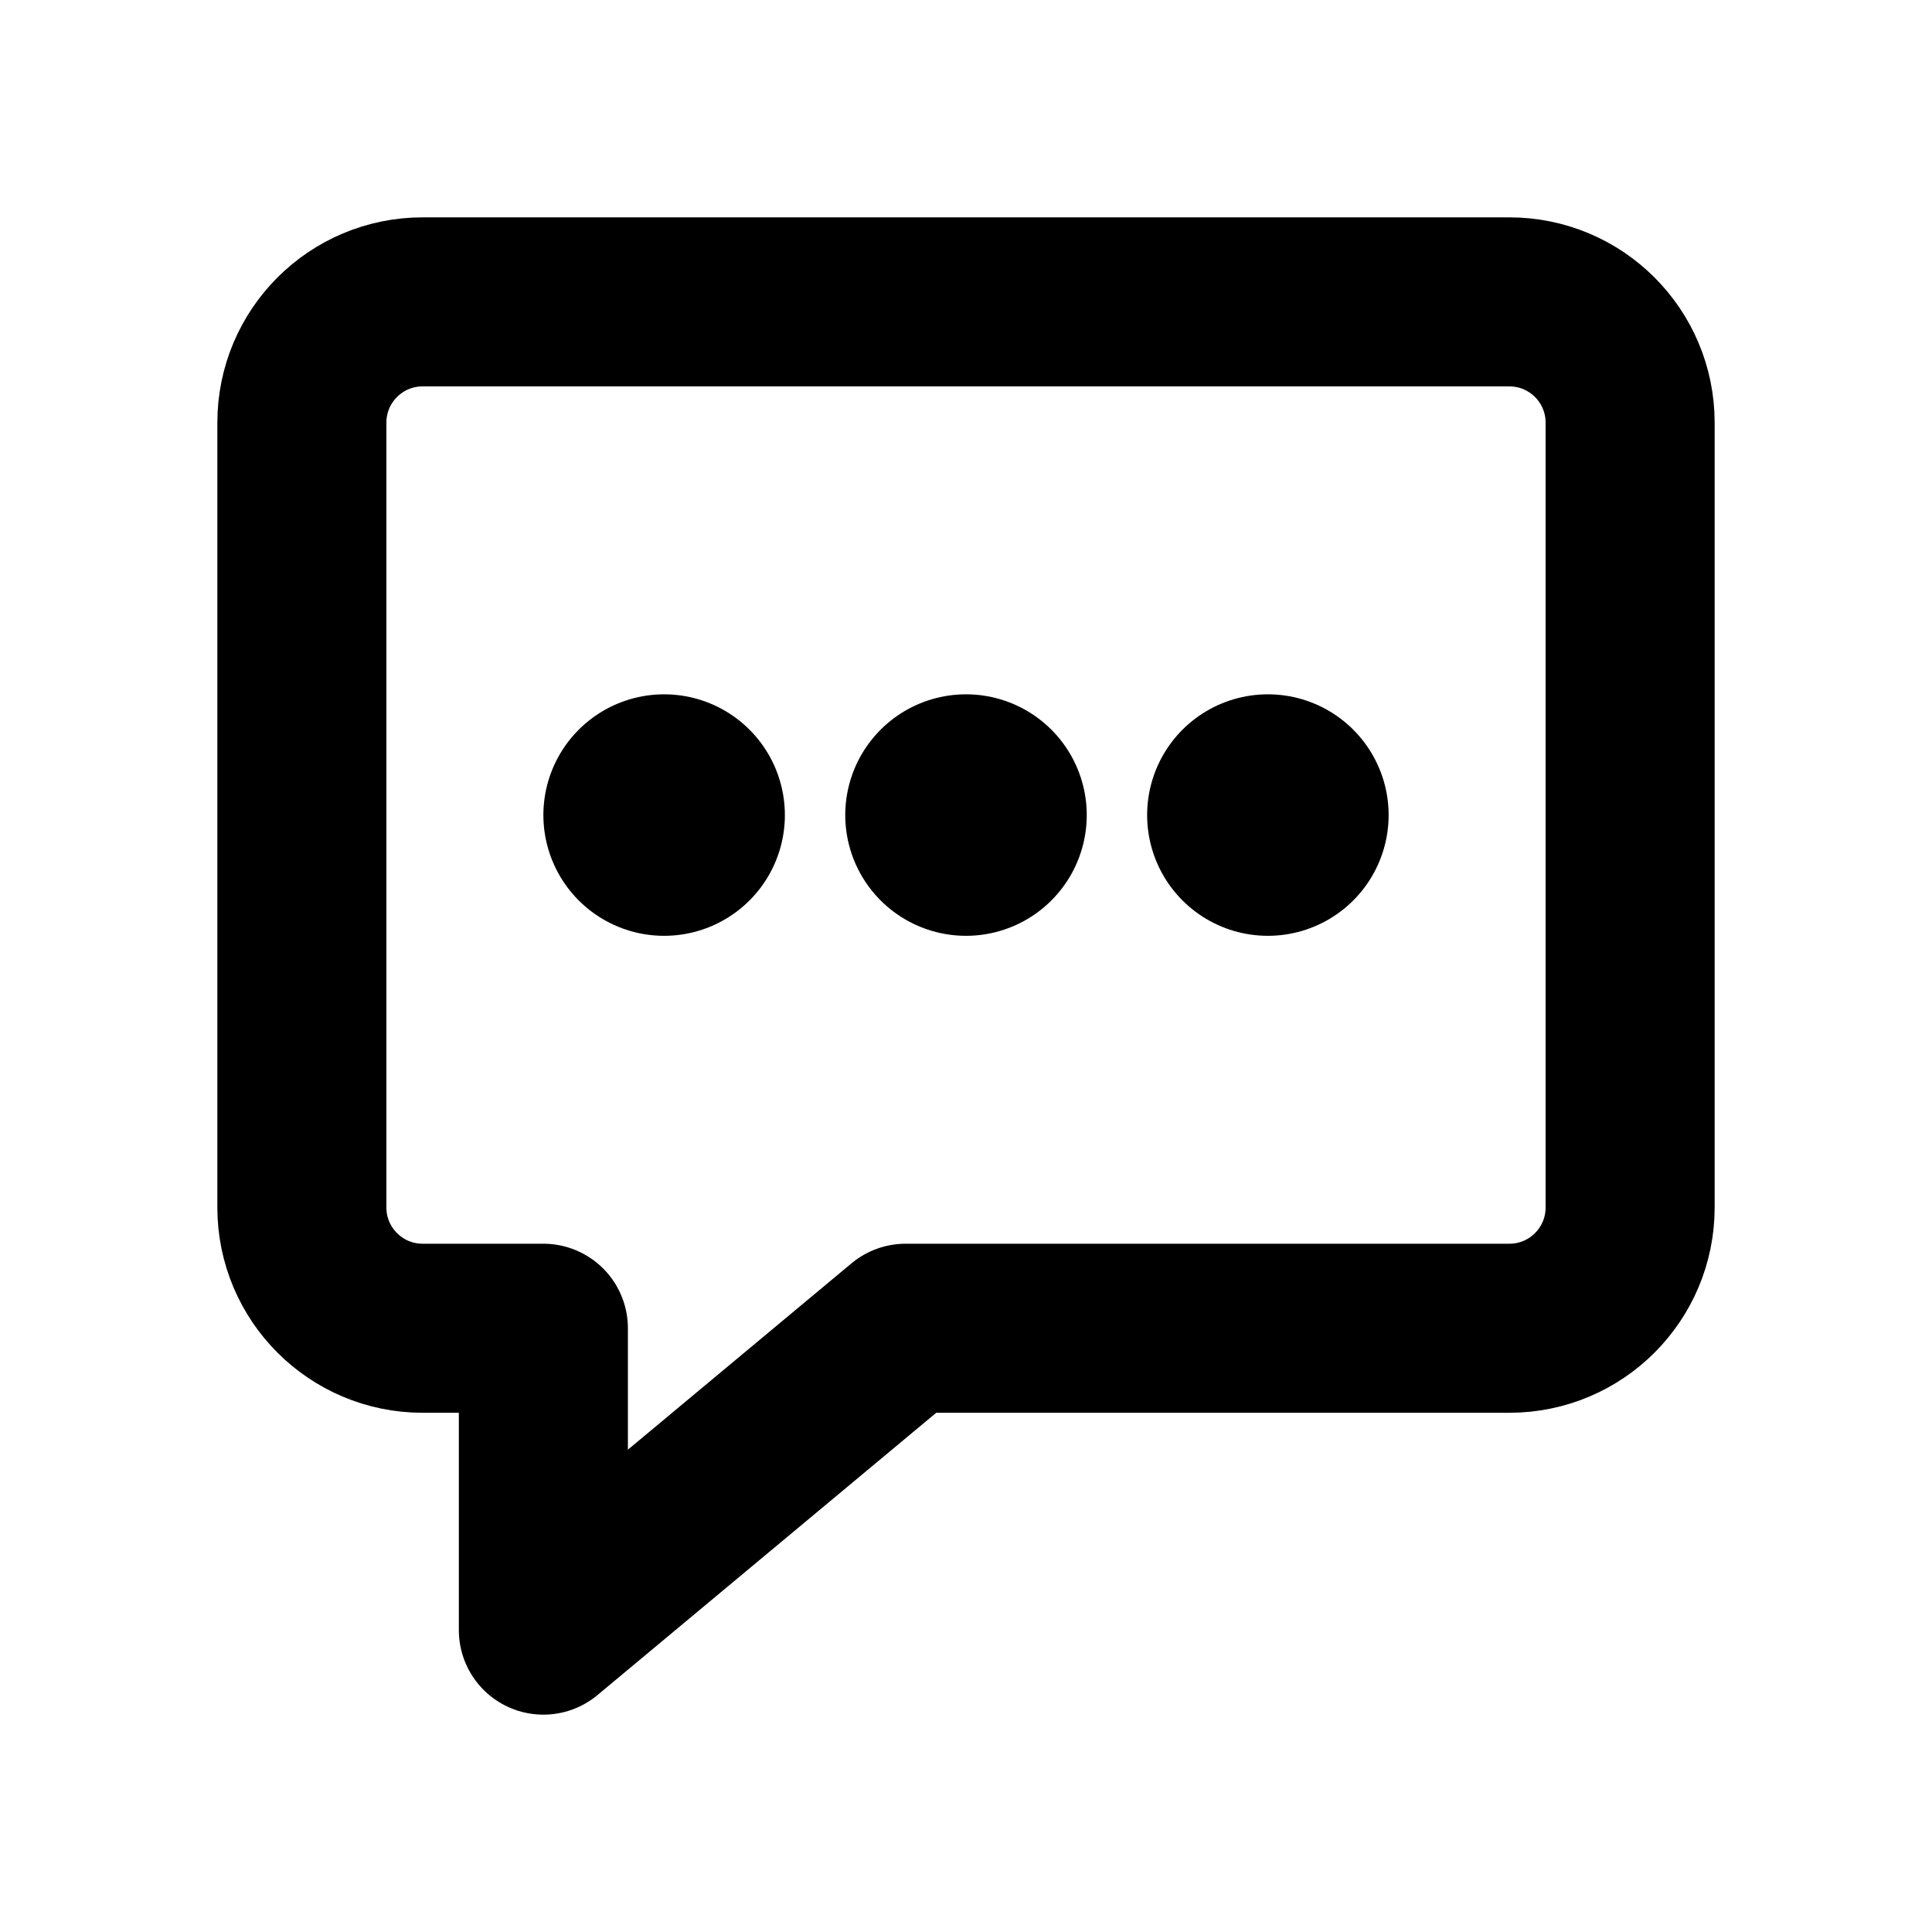
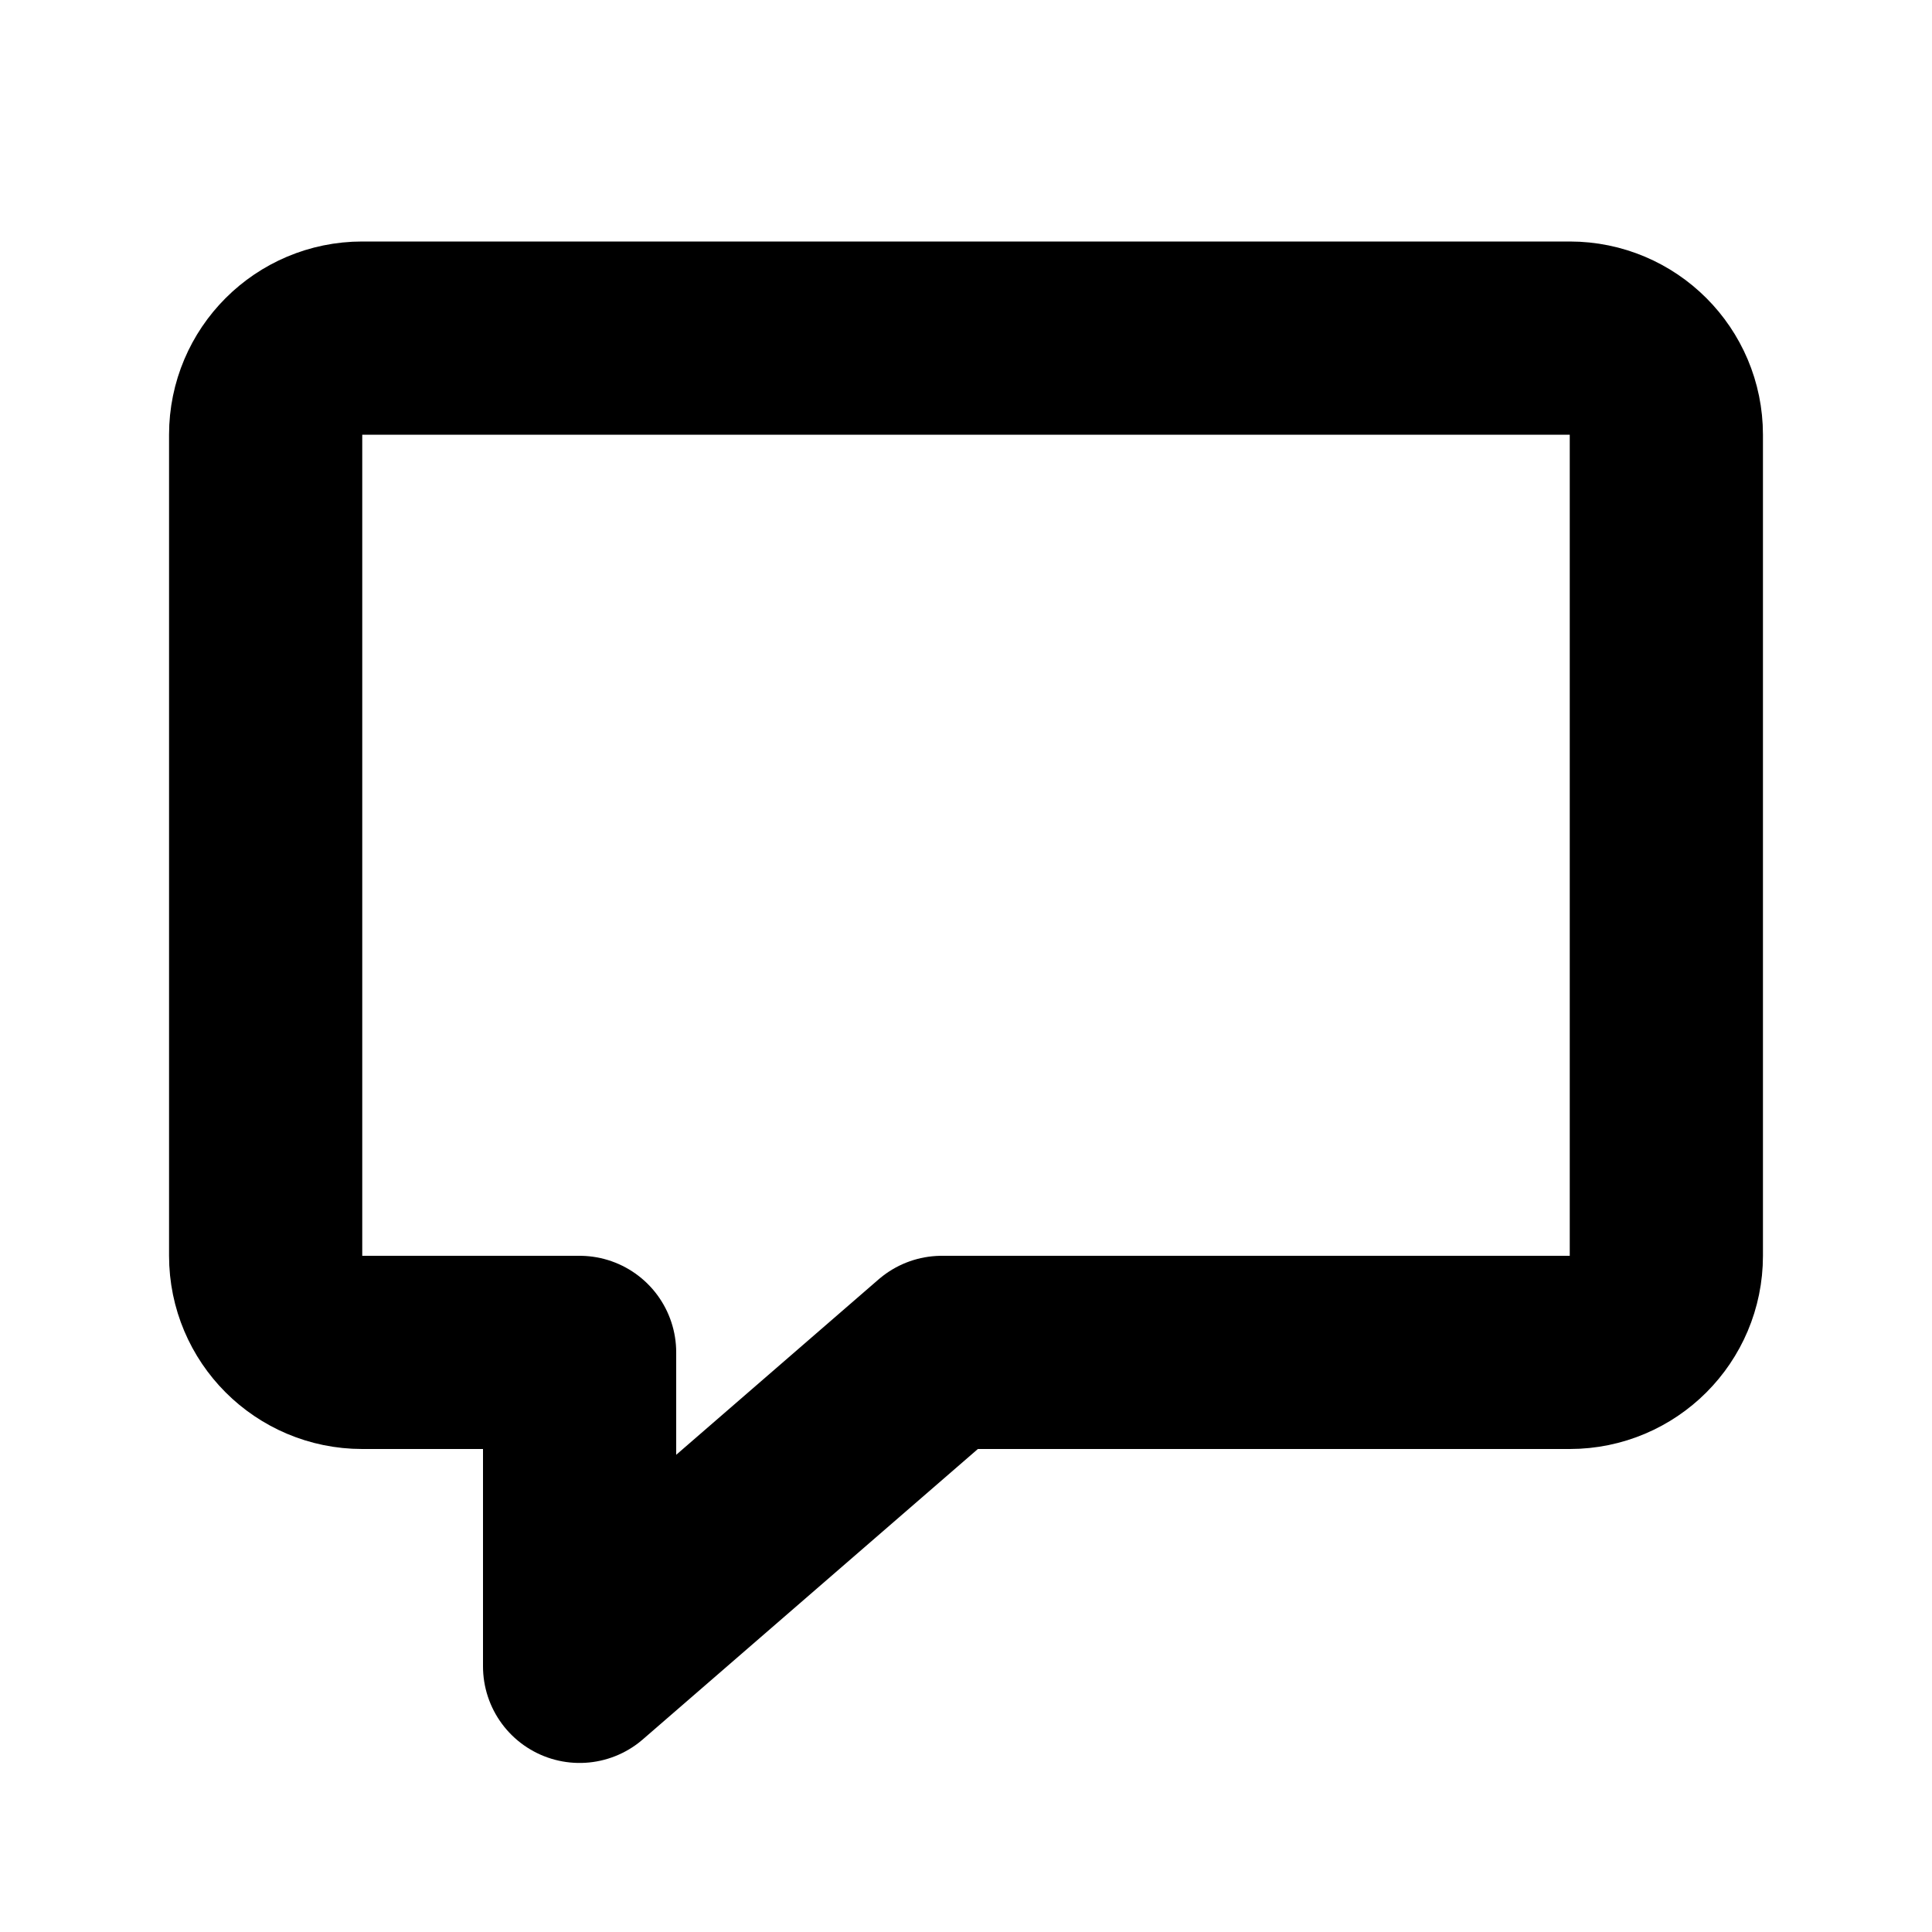
<svg xmlns="http://www.w3.org/2000/svg" viewBox="0 0 16 16">
-   <g fill="none" stroke="black" stroke-width="1.4" stroke-linecap="round" stroke-linejoin="round">
-     <path d="M3.5 2.5h9a1 1 0 0 1 1 1v6.5a1 1 0 0 1-1 1H7.5l-3 2.5v-2.5h-1a1 1 0 0 1-1-1V3.5a1 1 0 0 1 1-1z" />
-     <path stroke-width="2" d="M5.5 6.75h0M8 6.75h0M10.5 6.75h0" />
-   </g>
+   <path fill="none" stroke="black" stroke-width="1.6" stroke-linejoin="round" d="M3 2.8h10a.8.8 0 0 1 .8.8v6.8a.8.8 0 0 1-.8.8H7.8l-3 2.6v-2.6H3a.8.8 0 0 1-.8-.8V3.6a.8.8 0 0 1 .8-.8z" />
</svg>
